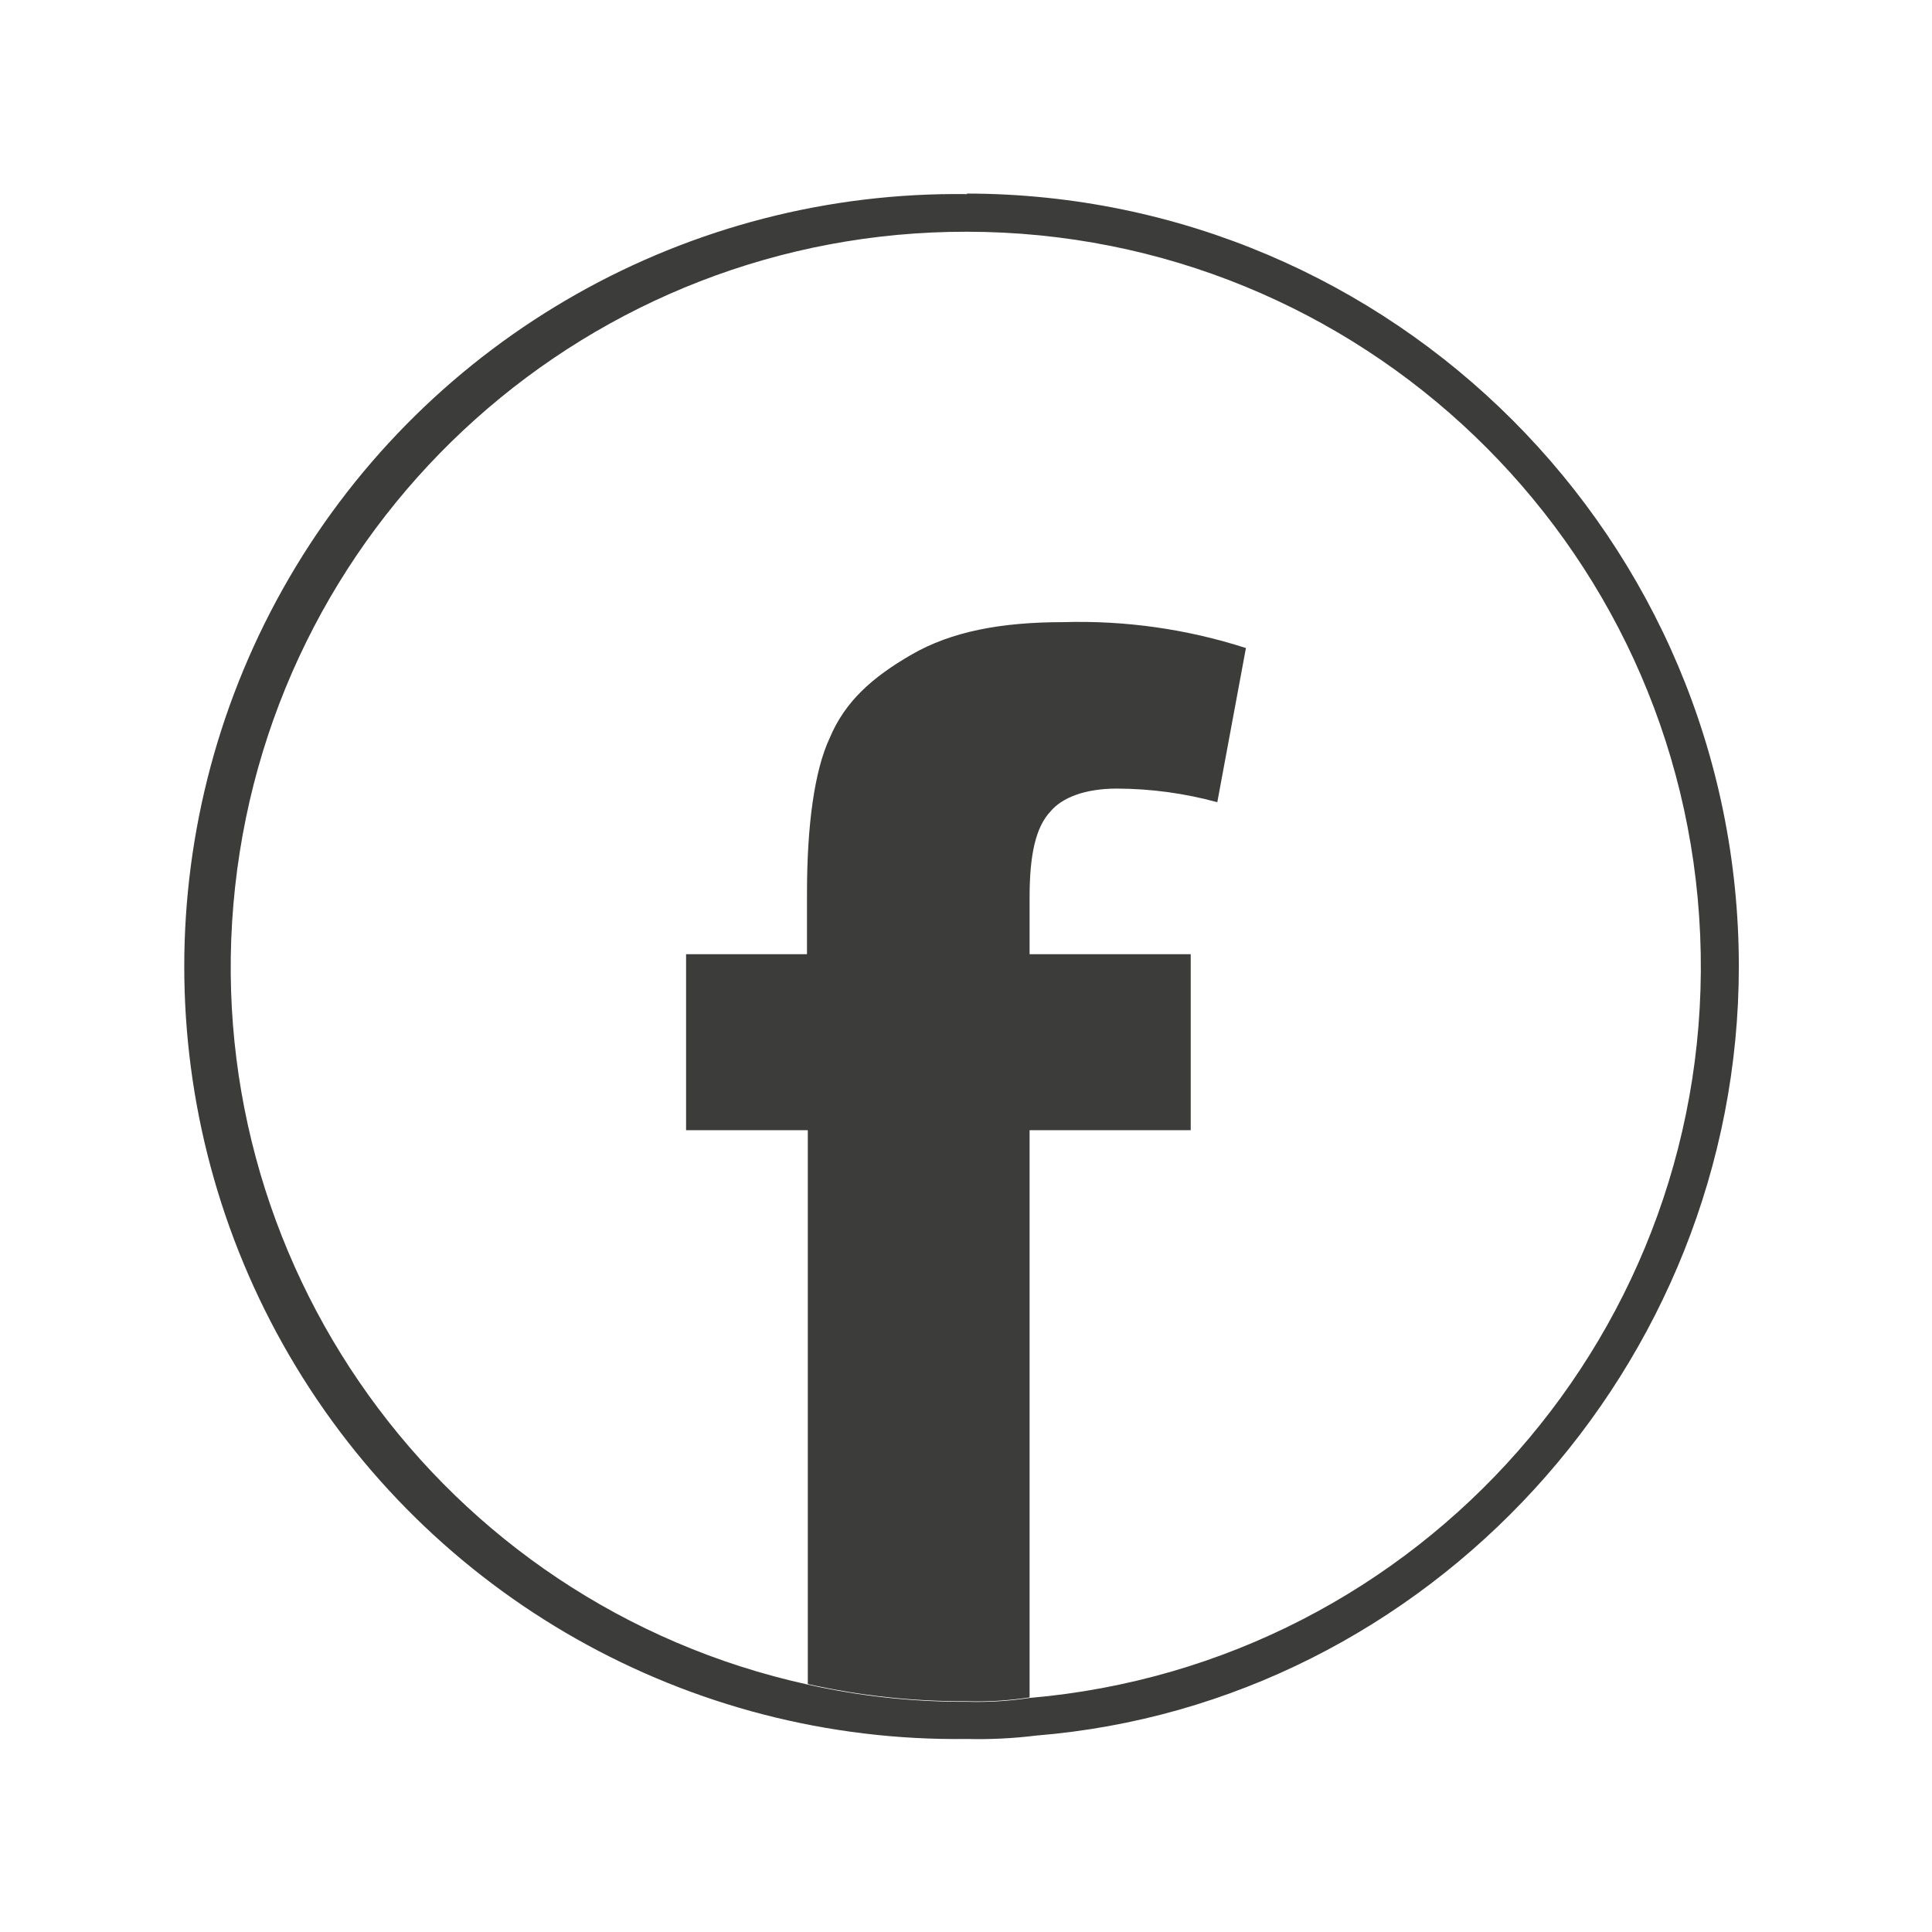
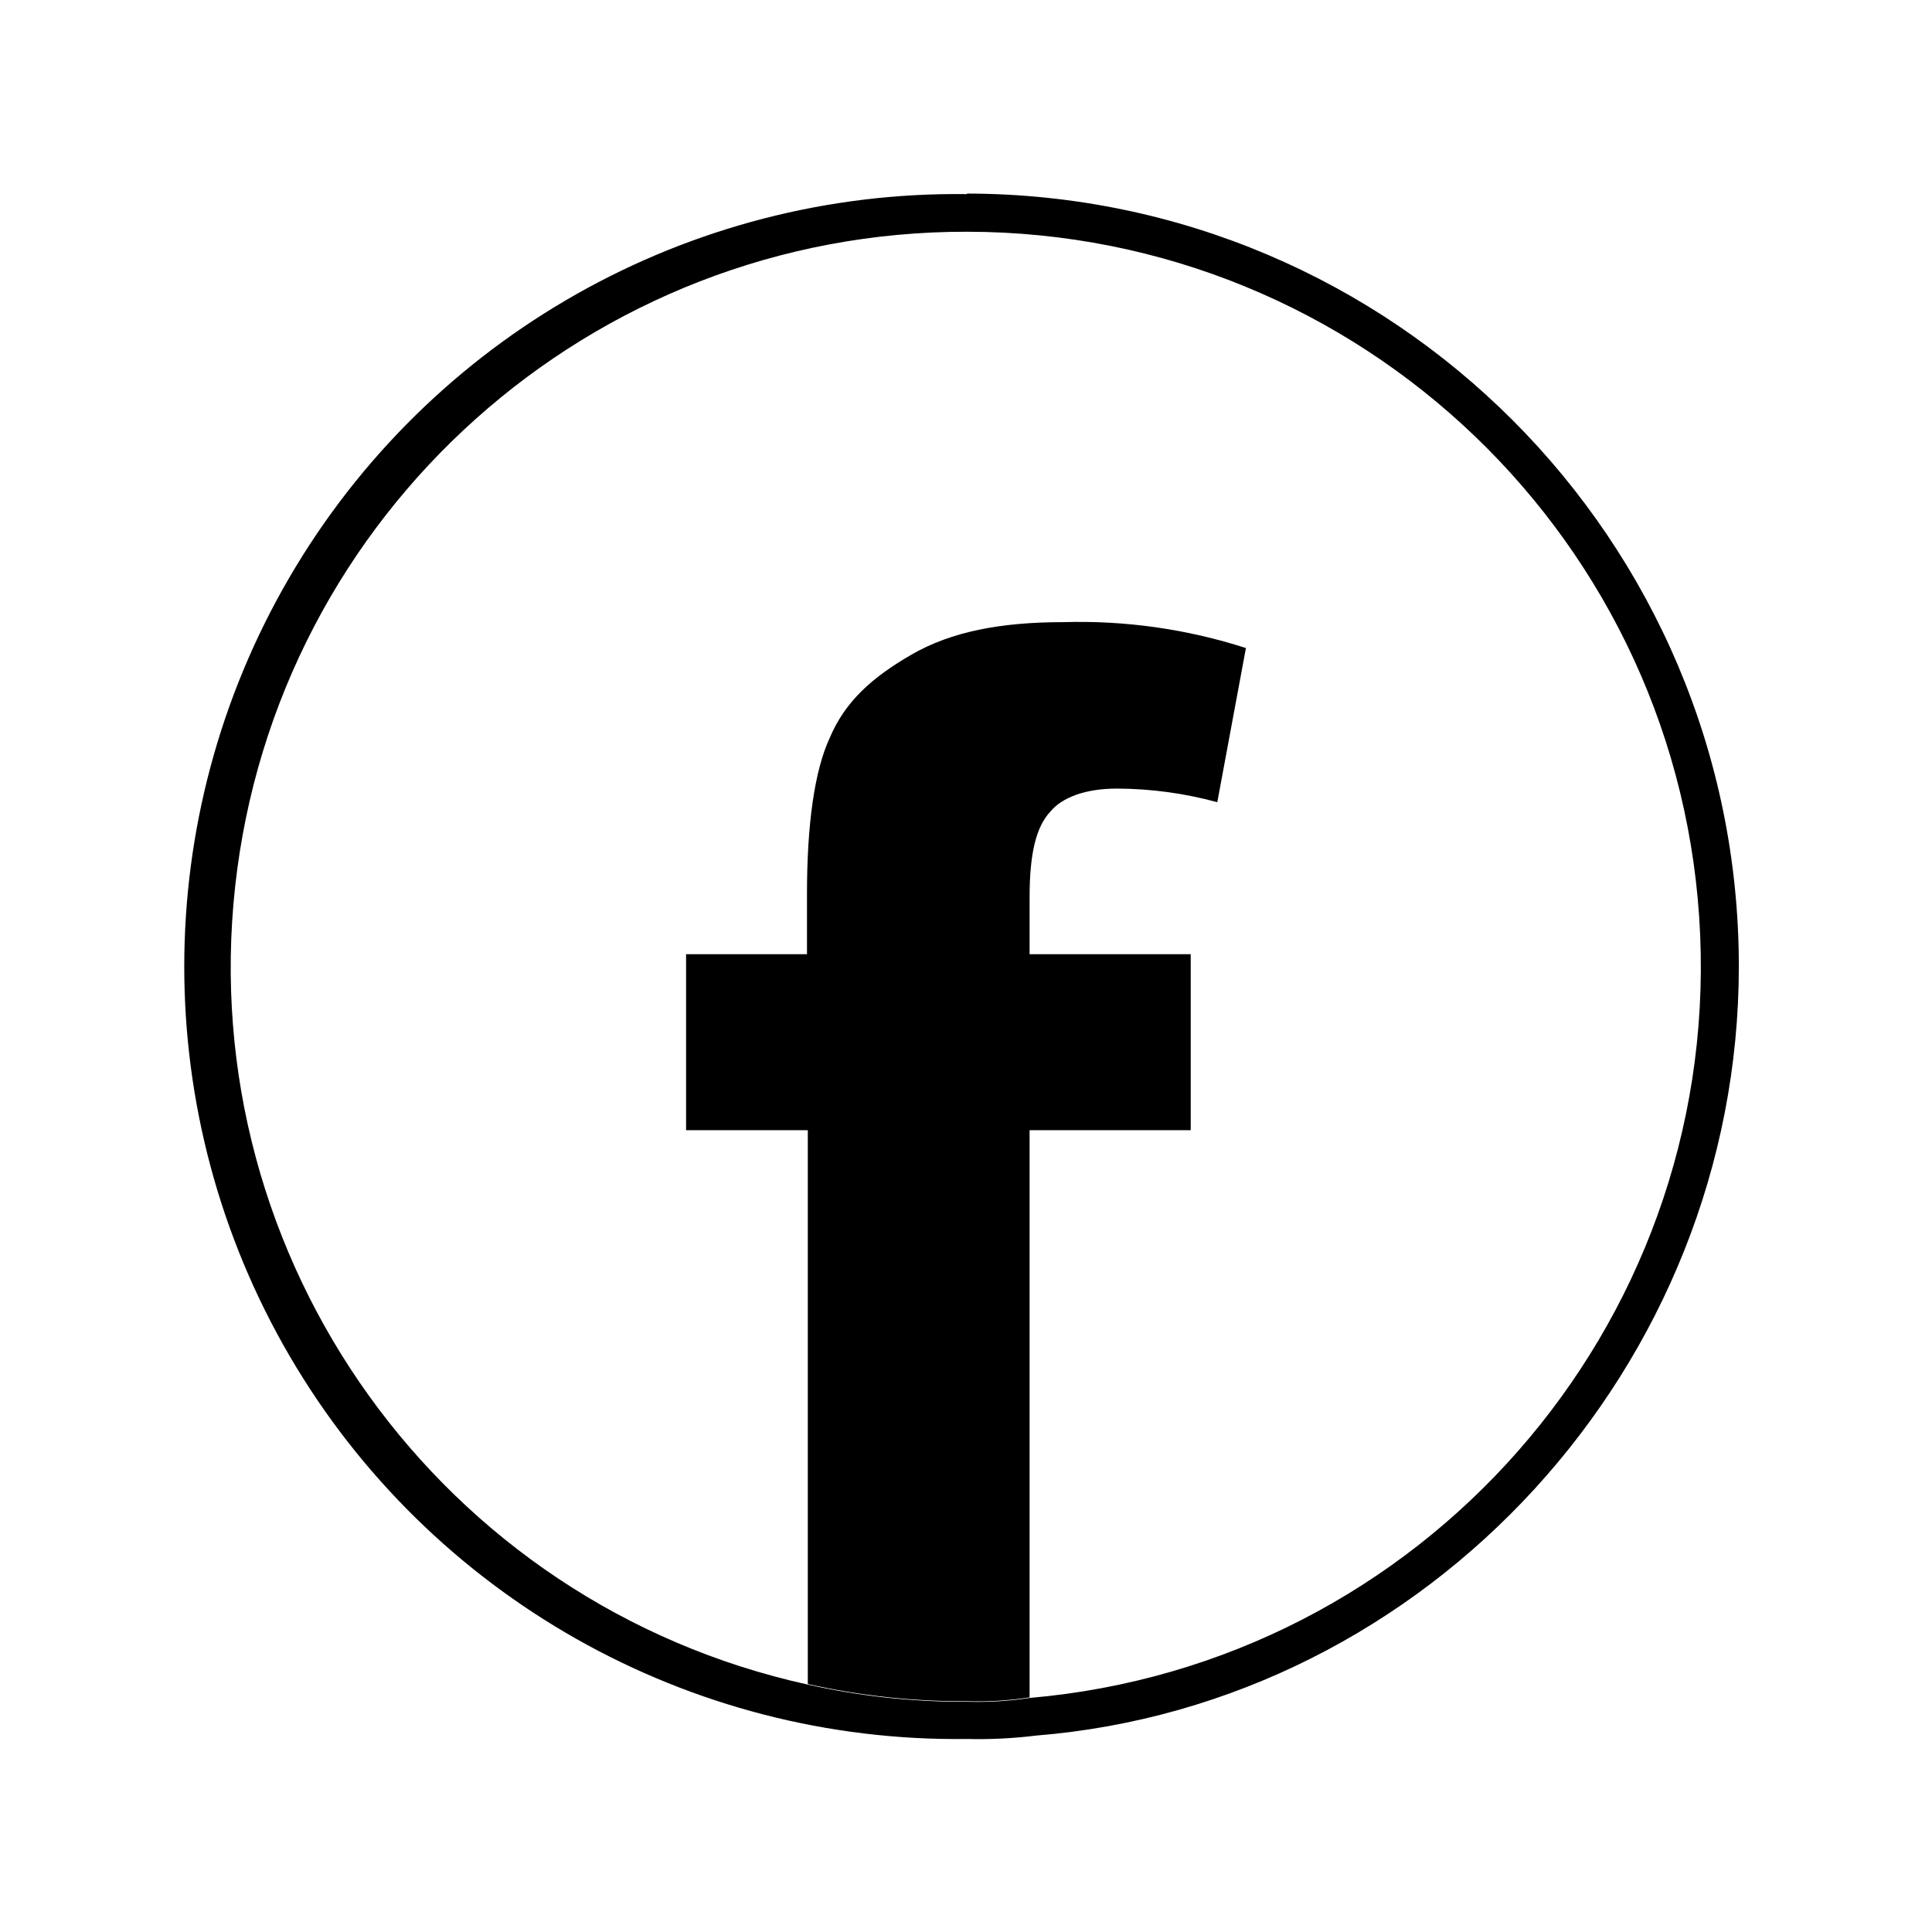
<svg xmlns="http://www.w3.org/2000/svg" id="Capa_1" data-name="Capa 1" viewBox="0 0 141.73 141.73">
-   <defs>
-     <style>.cls-1{fill:#3c3c3b;}</style>
-   </defs>
-   <path class="cls-1" d="M70.94,17a53.88,53.88,0,0,1,4.59,107.56,25.27,25.27,0,0,1-4.59.28,52.07,52.07,0,0,1-11.68-1.26A53.92,53.92,0,0,1,70.94,17m0-2.76a56.67,56.67,0,1,0,0,113.33,34.38,34.38,0,0,0,5.07-.25c28.78-2.33,51.55-27.11,51.55-56.44A56.71,56.71,0,0,0,70.94,14.2Z" />
-   <path class="cls-1" d="M77.06,59.53c.83-1,2.5-1.68,4.88-1.68a28.27,28.27,0,0,1,7.36,1l2.1-11.31A39.83,39.83,0,0,0,78,45.64c-4.6,0-8.22.7-11.13,2.38s-4.88,3.45-6,6.11c-1.12,2.39-1.67,6.38-1.67,11.41V70H50.33V82.91h8.93v40.63a52.07,52.07,0,0,0,11.68,1.26,25.27,25.27,0,0,0,4.59-.28V82.91H87.35V70H75.53V65.82C75.53,62.63,76,60.66,77.06,59.53Z" />
+   <path d="M70.94 17a53.88 53.88 0 014.59 107.56 25.27 25.27 0 01-4.59.28 52.07 52.07 0 01-11.68-1.26A53.92 53.92 0 0170.94 17m0-2.76a56.67 56.67 0 100 113.33 34.38 34.38 0 005.07-.25c28.78-2.33 51.55-27.11 51.55-56.44A56.71 56.71 0 0070.94 14.2z" />
+   <path d="M77.06 59.53c.83-1 2.5-1.68 4.88-1.68a28.27 28.27 0 017.36 1l2.1-11.31a39.83 39.83 0 00-13.4-1.9c-4.6 0-8.22.7-11.13 2.38s-4.88 3.45-6 6.11c-1.12 2.39-1.67 6.38-1.67 11.41V70h-8.87v12.91h8.93v40.63a52.07 52.07 0 0011.68 1.26 25.27 25.27 0 004.59-.28V82.91h11.82V70H75.53v-4.18c0-3.19.47-5.16 1.53-6.29z" />
</svg>
